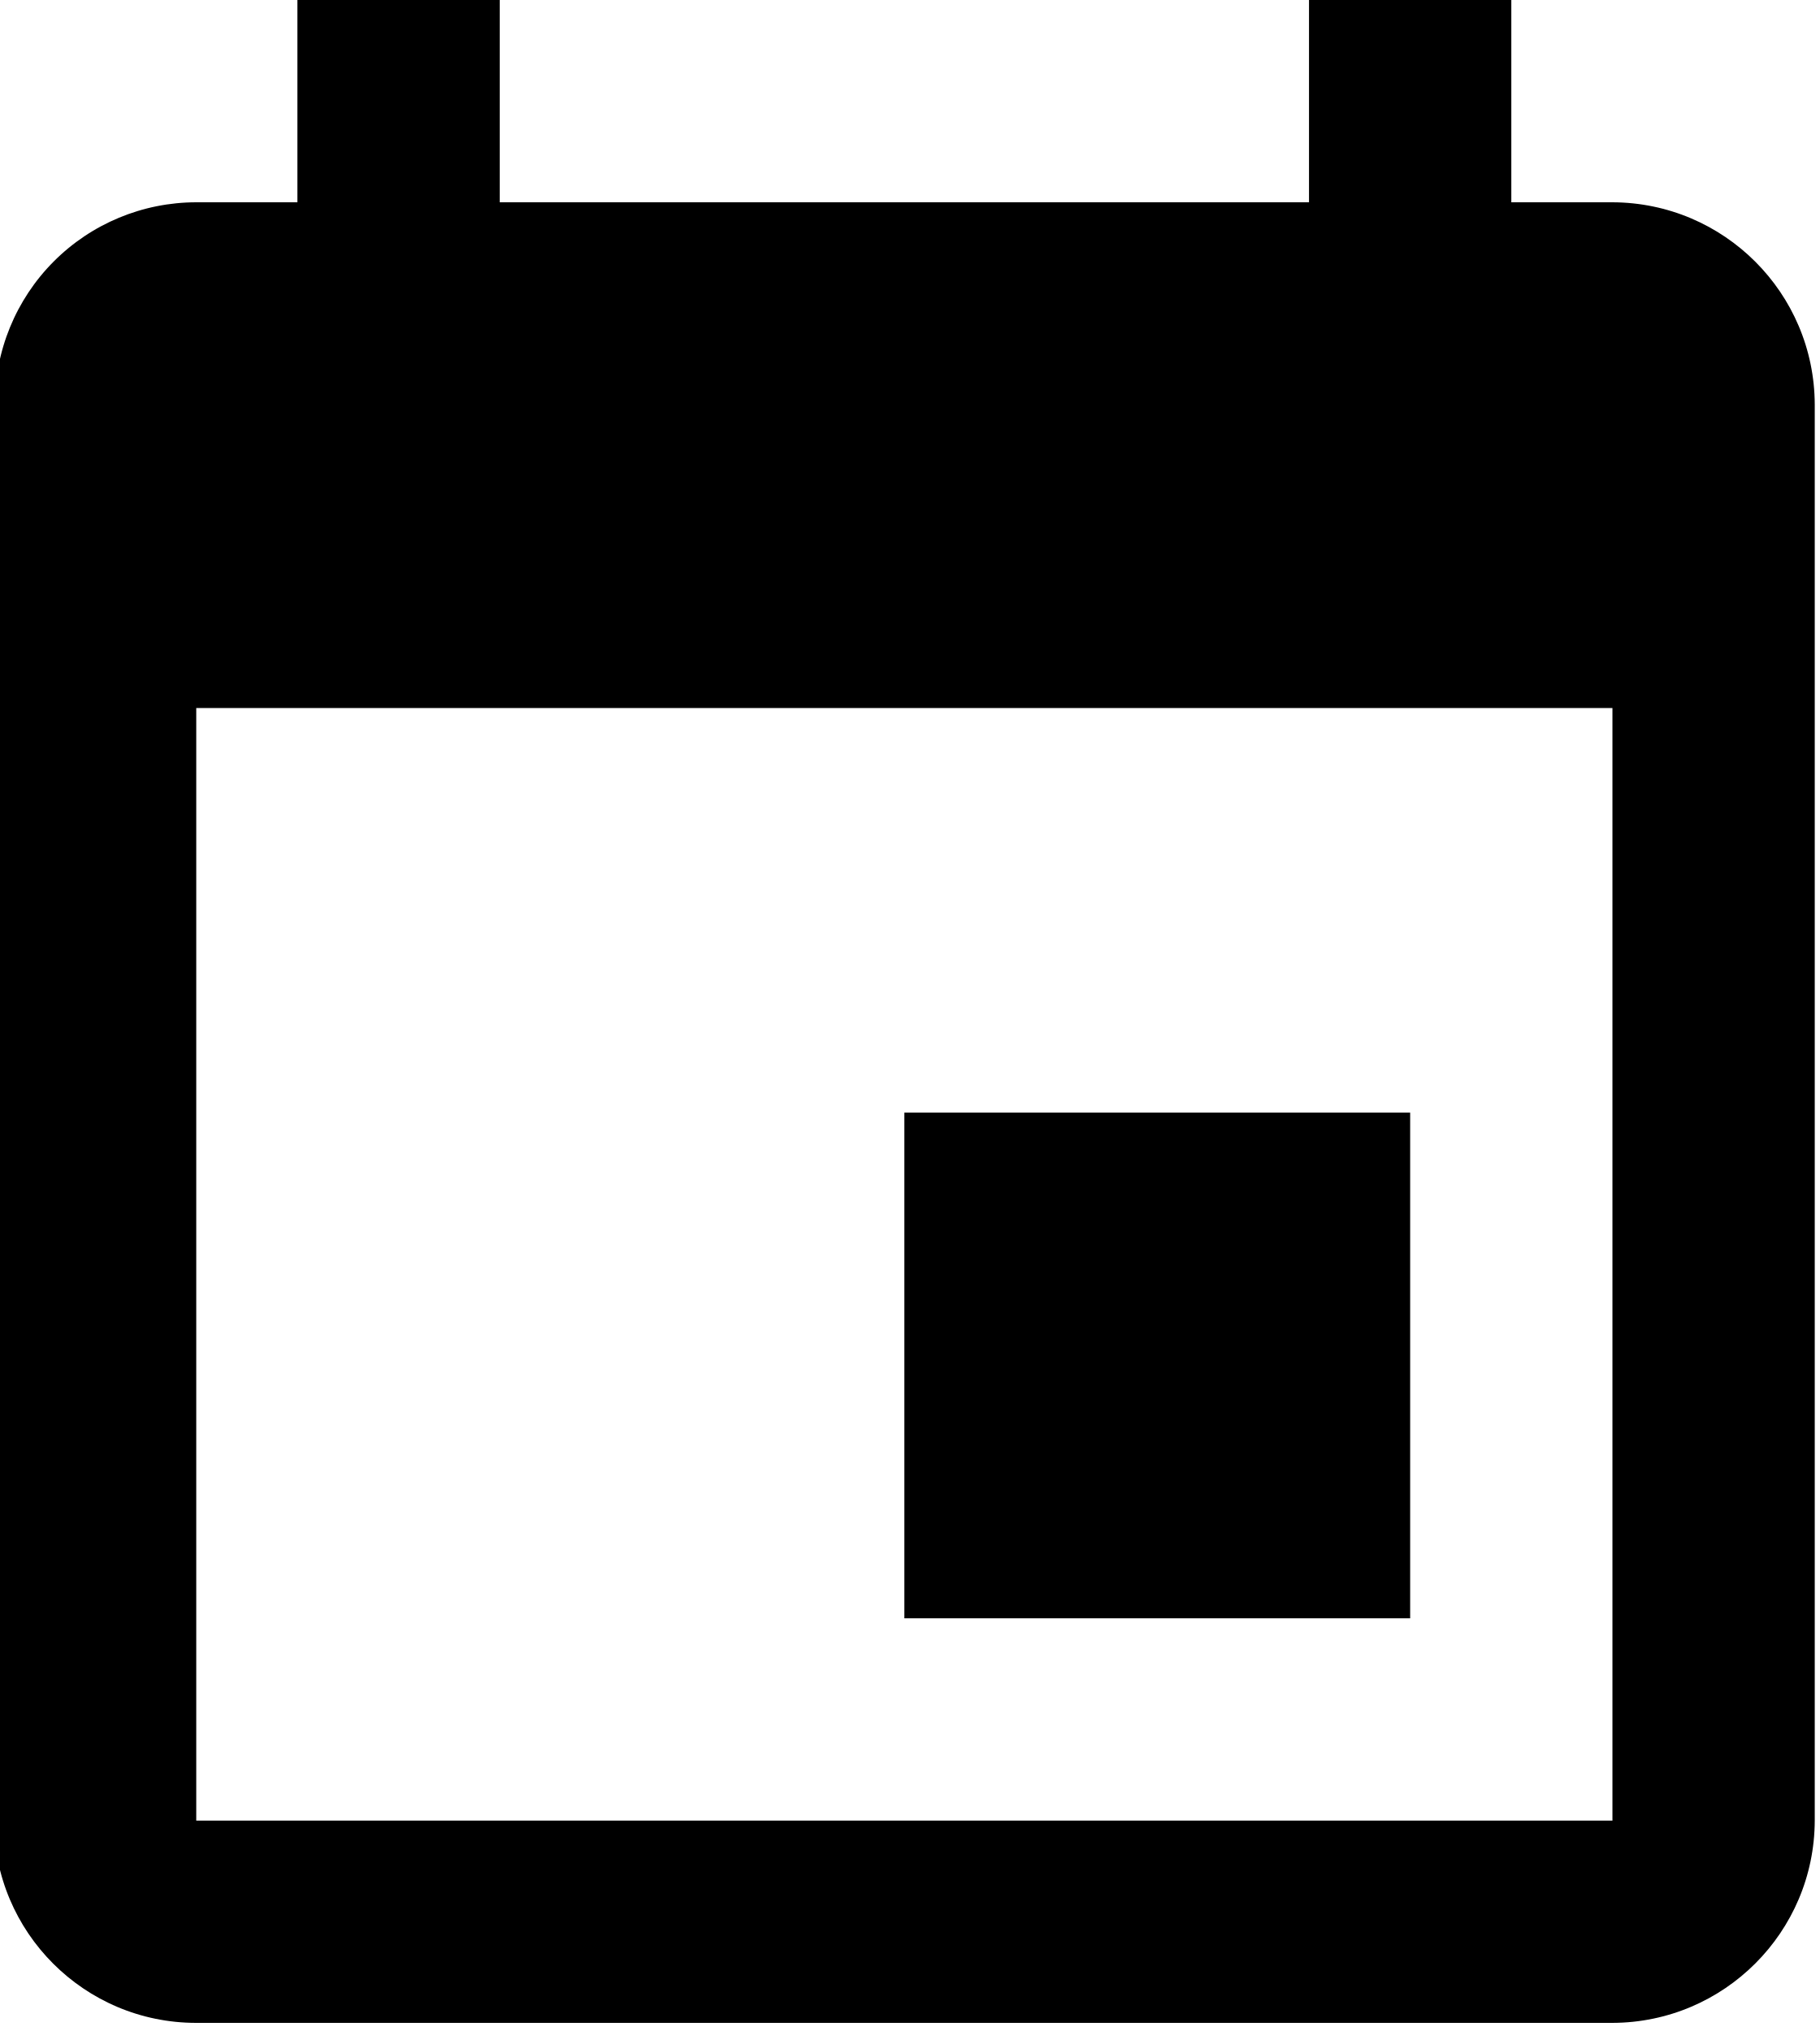
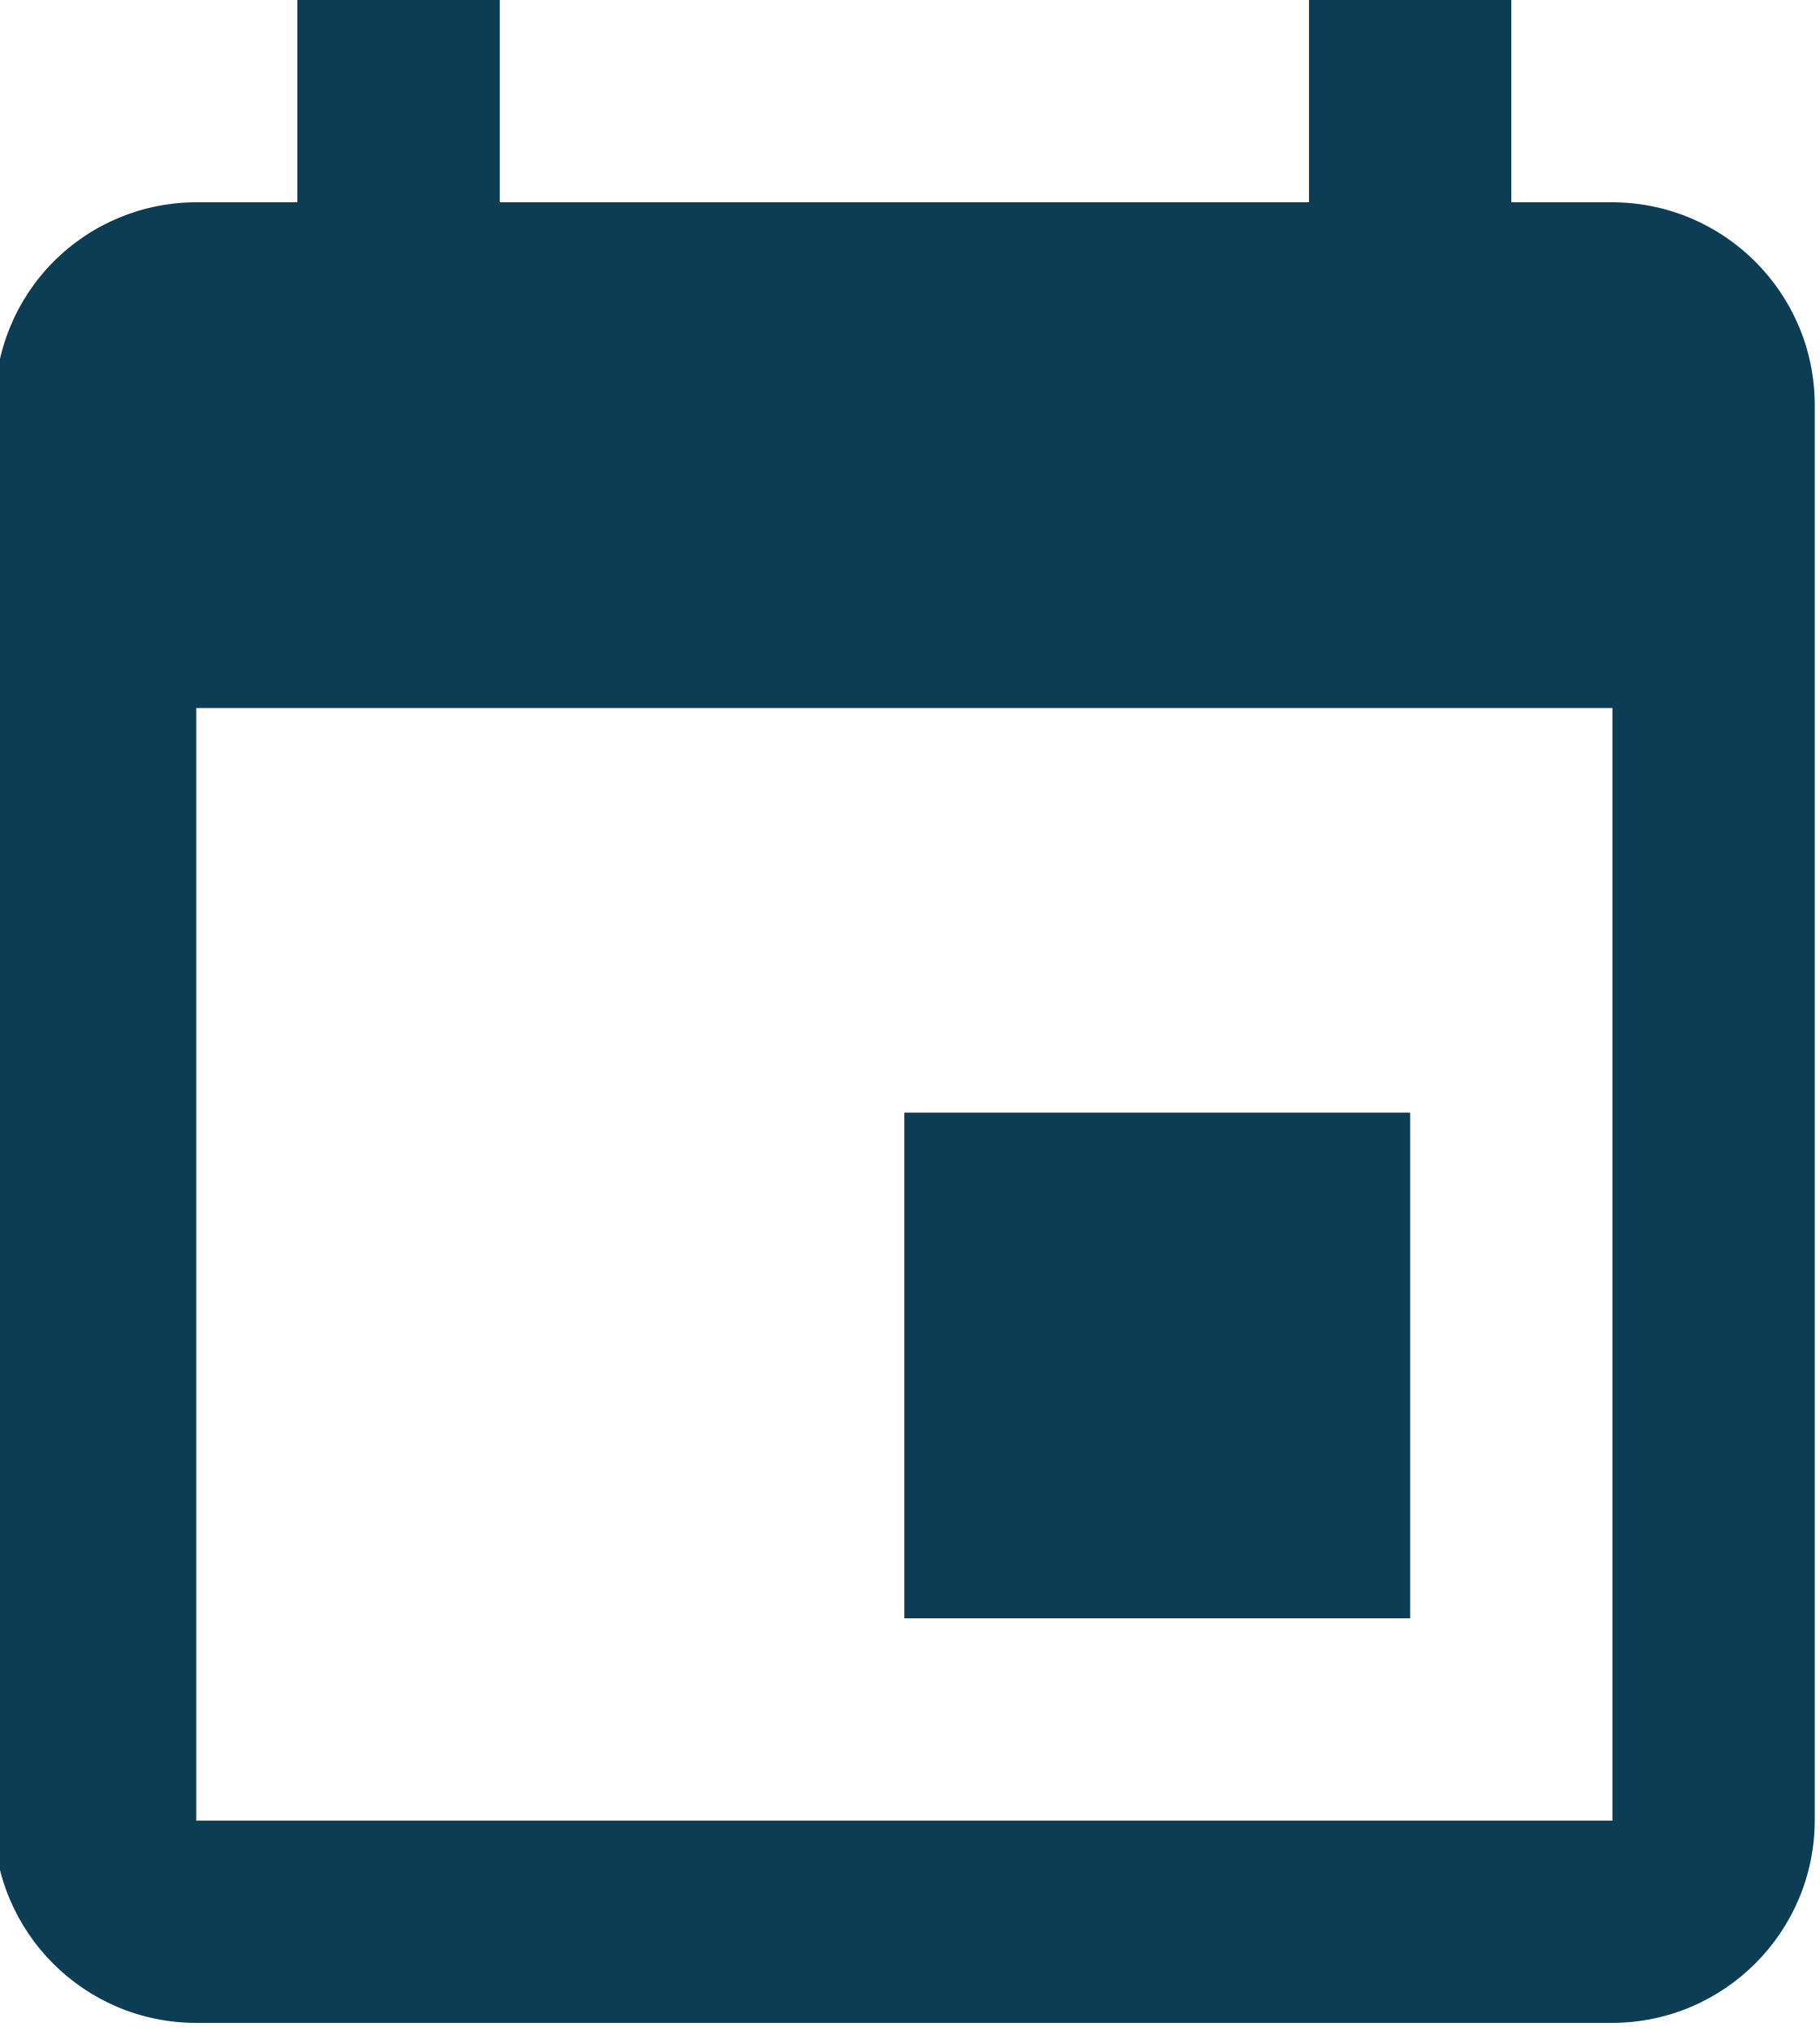
- <svg xmlns="http://www.w3.org/2000/svg" viewBox="358 0 112 125">
+ <svg xmlns="http://www.w3.org/2000/svg" id="schedulesvg" viewBox="358 0 112 125">
  <defs>
-     <style>.a{clip-path:url(#b);}</style>
+     <style>.a{clip-path:url(#b); fill:#0D3C55;}</style>
    <clipPath id="b">
      <rect x="358" width="112" height="125" />
    </clipPath>
  </defs>
  <g id="a" class="a">
    <path d="M90.152,69.476H59.026V100.6H90.152ZM83.927,1V13.45h-49.8V1H21.675V13.45H15.45A12.394,12.394,0,0,0,3.062,25.9L3,113.052A12.447,12.447,0,0,0,15.45,125.5H102.6a12.487,12.487,0,0,0,12.45-12.45V25.9A12.487,12.487,0,0,0,102.6,13.45H96.377V1ZM102.6,113.052H15.45V44.576H102.6Z" transform="translate(354.627 -1)" />
  </g>
</svg>
